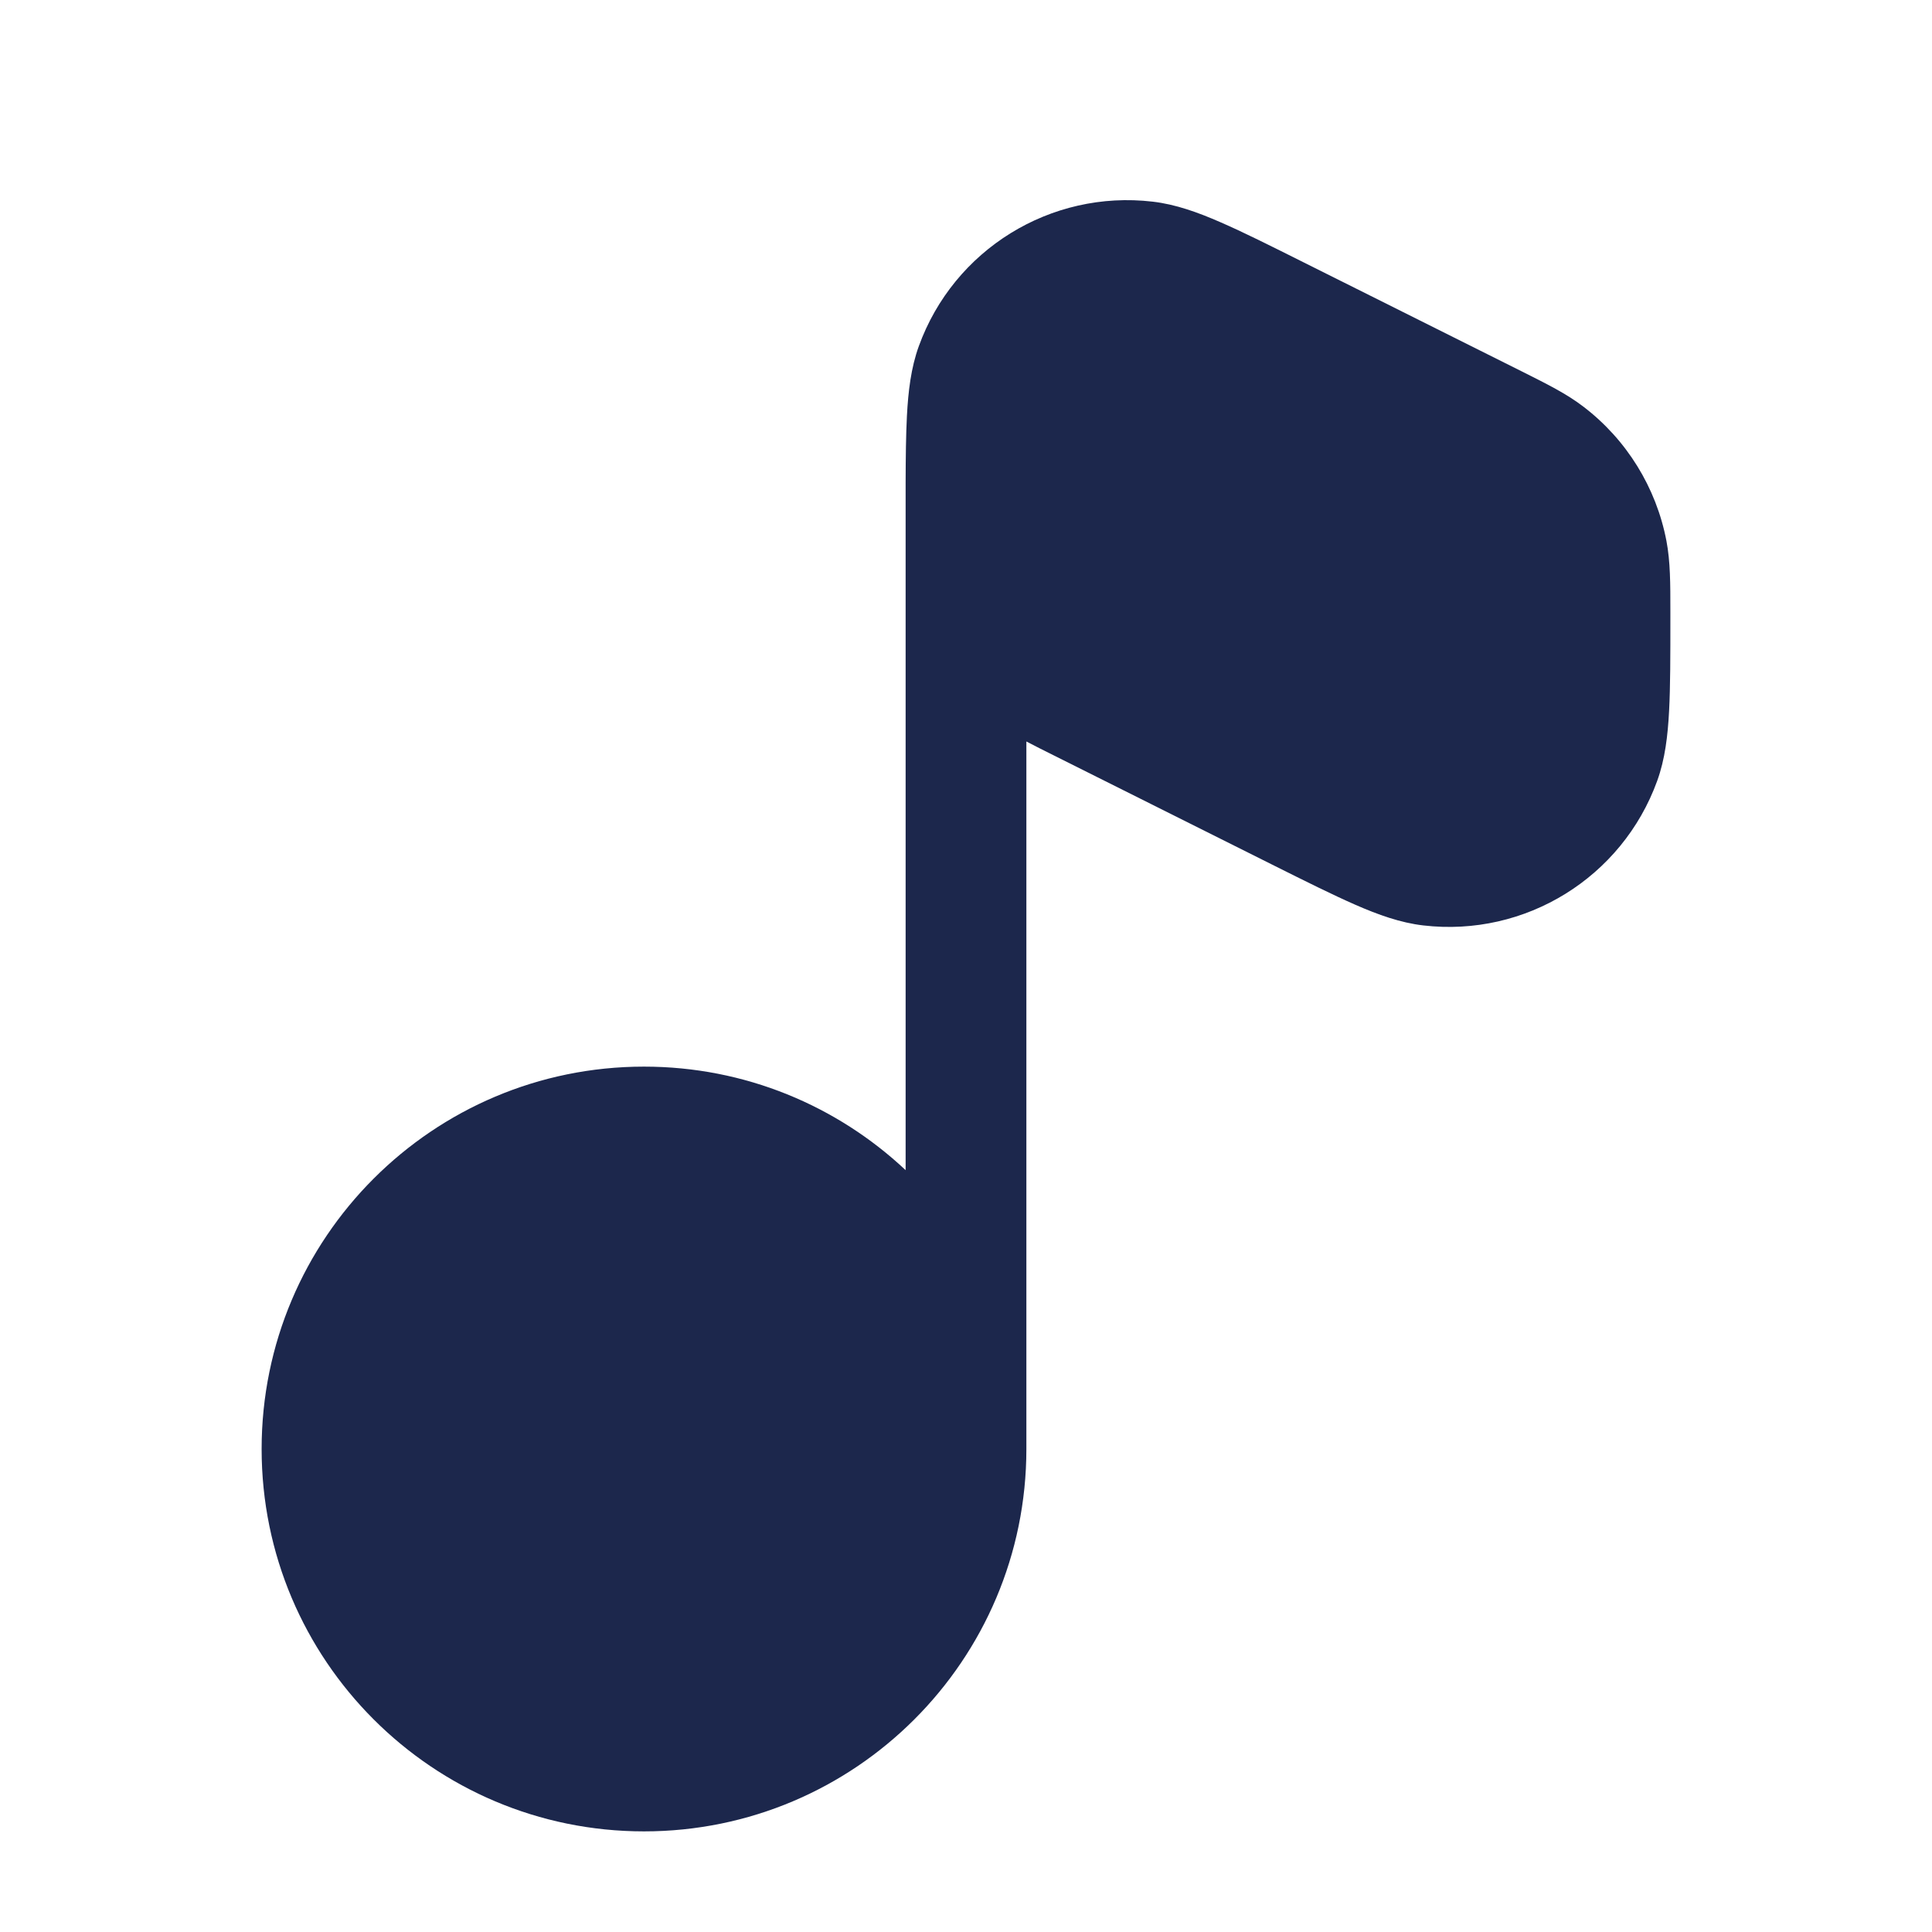
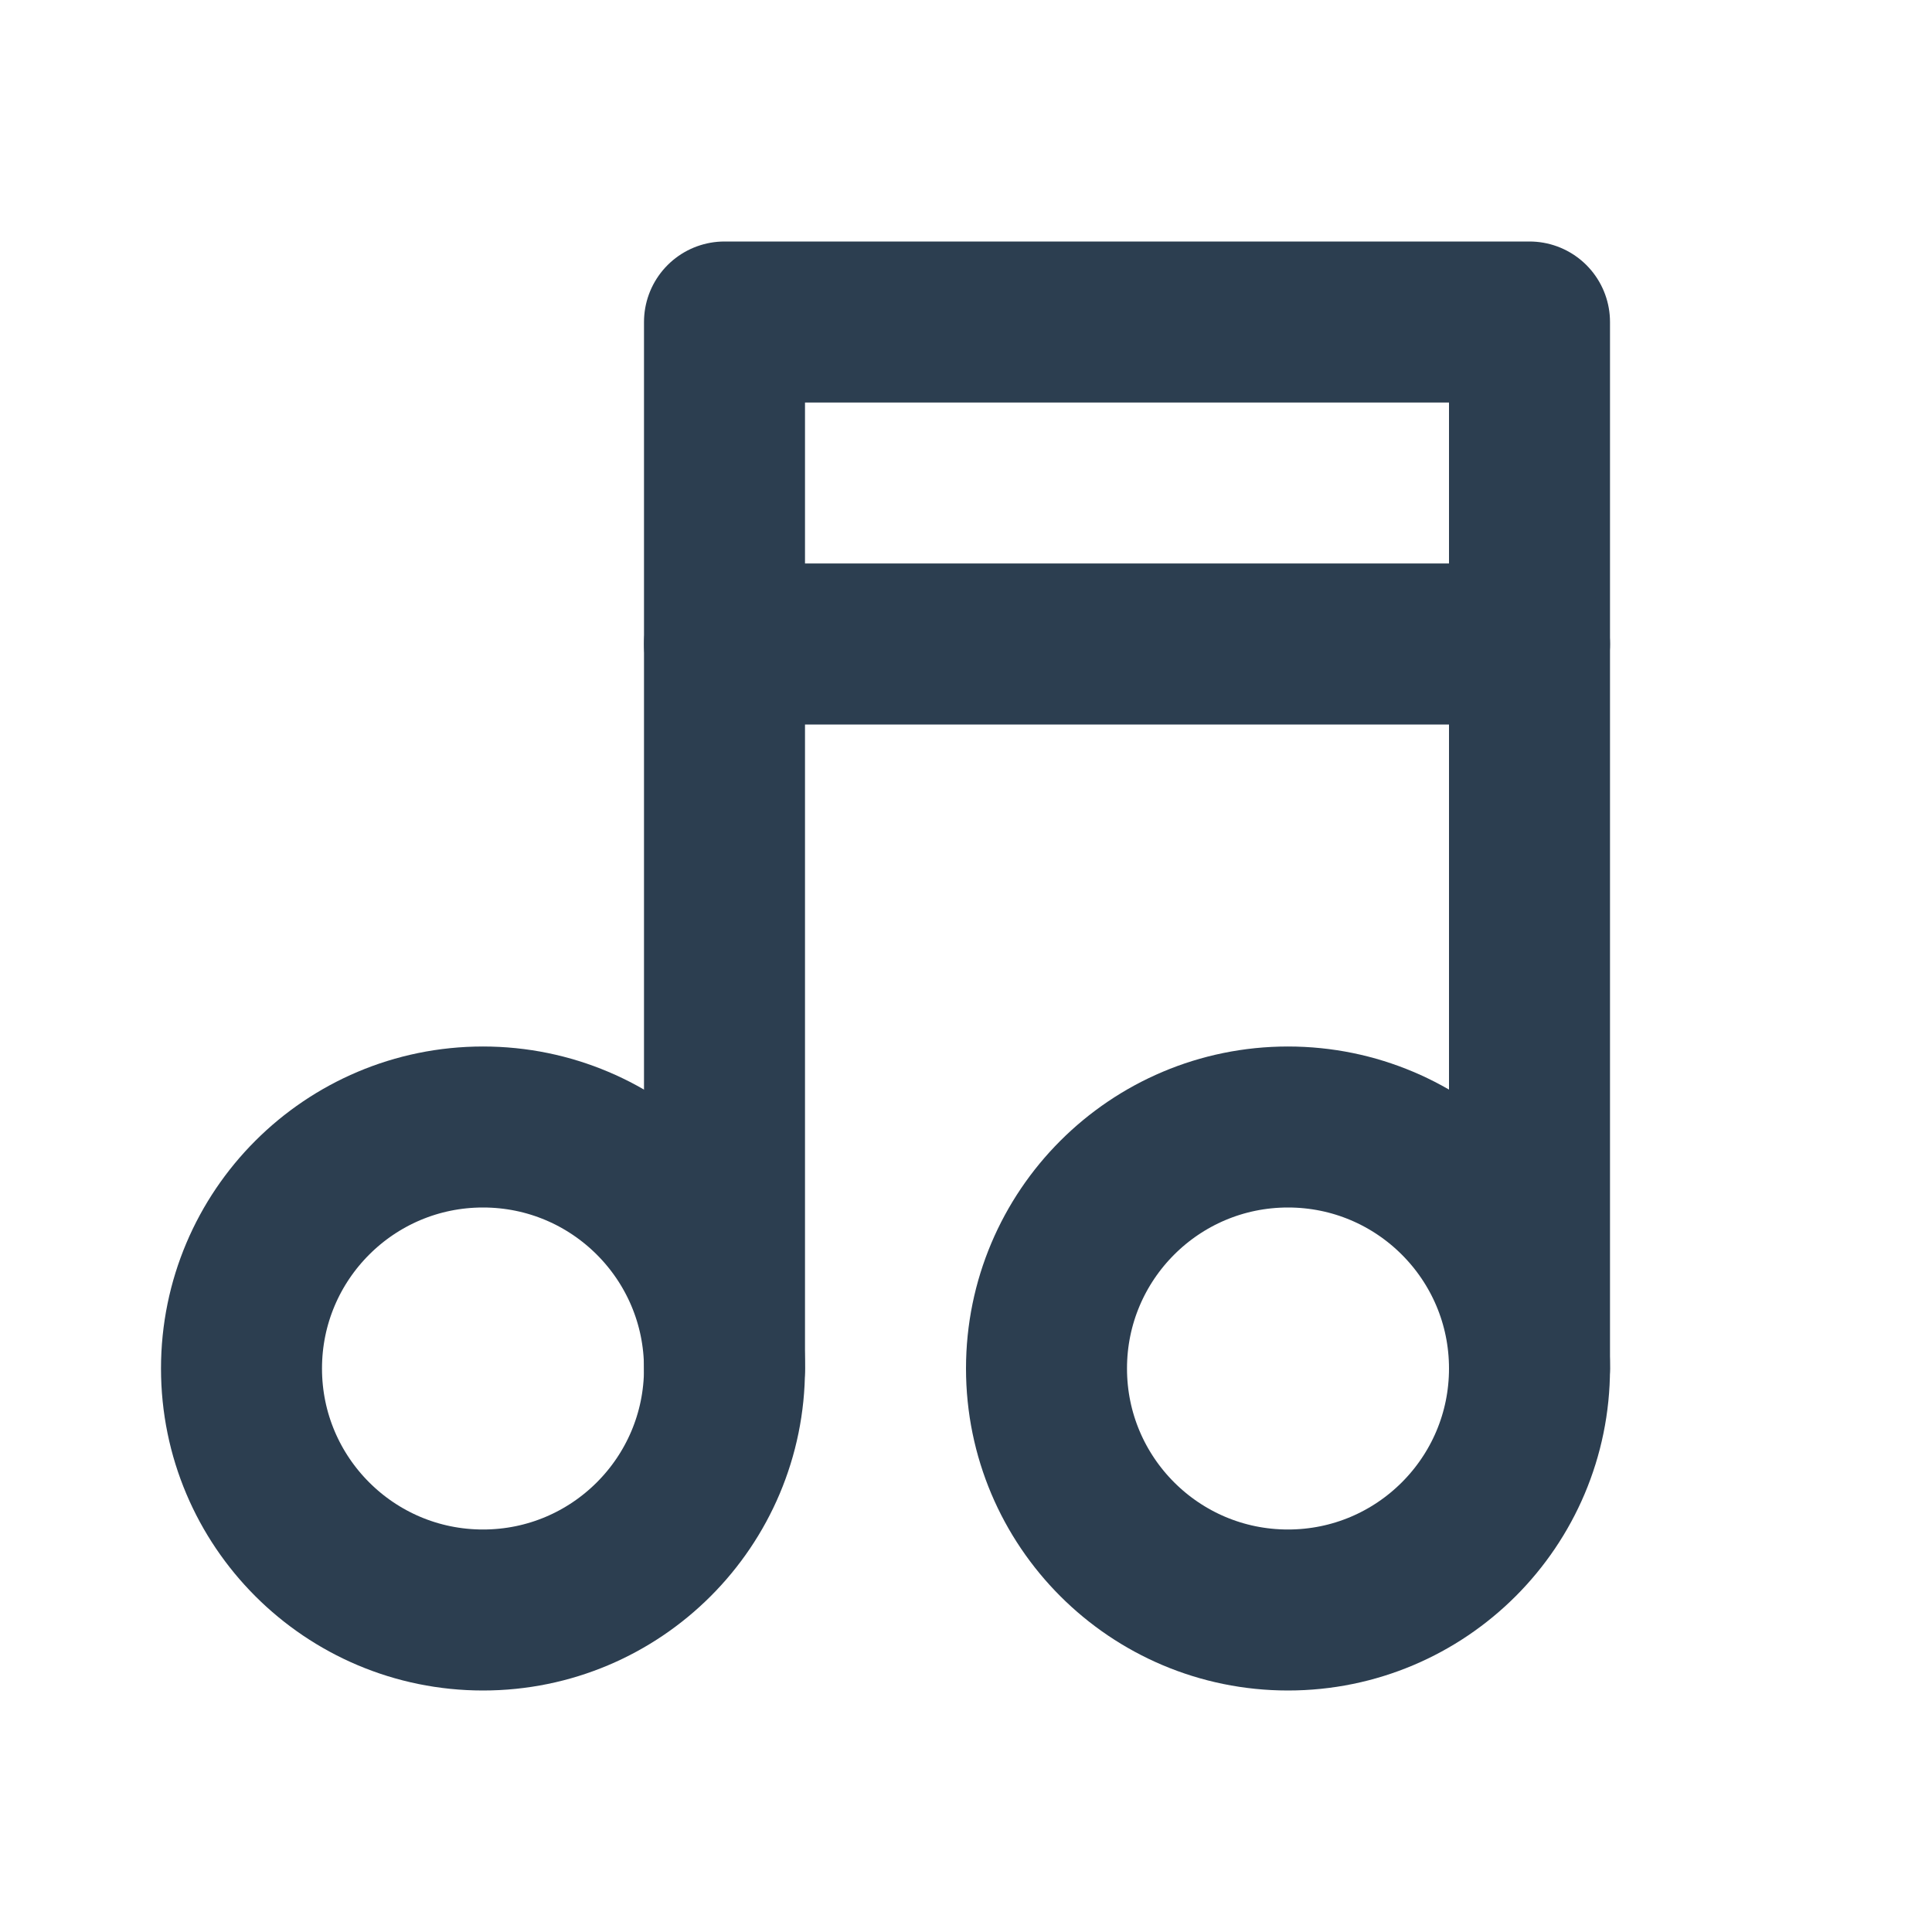
- <svg xmlns="http://www.w3.org/2000/svg" width="800px" height="800px" viewBox="0 0 24 24" fill="none">
-   <path d="M14.319 2.505C13.051 2.357 11.849 3.1 11.414 4.3C11.316 4.57 11.282 4.863 11.266 5.169C11.254 5.4 11.251 5.676 11.25 6L11.25 6.455C11.25 6.46 11.25 6.465 11.25 6.469V14.536C10.4 13.738 9.257 13.25 8 13.25C5.377 13.25 3.25 15.377 3.25 18C3.25 20.623 5.377 22.75 8 22.75C10.623 22.75 12.75 20.623 12.75 18V9.211C12.855 9.266 12.968 9.323 13.093 9.385L15.8 10.739C16.218 10.948 16.559 11.118 16.838 11.24C17.119 11.363 17.396 11.463 17.681 11.496C18.949 11.644 20.151 10.9 20.586 9.701C20.684 9.431 20.718 9.138 20.734 8.832C20.75 8.528 20.75 8.148 20.75 7.68L20.75 7.597C20.75 7.249 20.75 6.977 20.701 6.719C20.574 6.056 20.207 5.462 19.67 5.052C19.462 4.892 19.218 4.771 18.907 4.615L16.2 3.262C15.782 3.053 15.441 2.882 15.162 2.761C14.881 2.638 14.604 2.538 14.319 2.505Z" fill="#1C274C" />
+ <svg xmlns="http://www.w3.org/2000/svg" width="24" height="24" viewBox="0 0 24 24" fill="none" stroke="#2C3E50" stroke-width="2" stroke-linecap="round" stroke-linejoin="round" class="icon icon-tabler icons-tabler-outline icon-tabler-music">
+   <path stroke="none" d="M0 0h24v24H0z" fill="none" />
+   <path d="M3 17a3 3 0 1 0 6 0a3 3 0 0 0 -6 0" />
+   <path d="M13 17a3 3 0 1 0 6 0a3 3 0 0 0 -6 0" />
+   <path d="M9 17v-13h10v13" />
+   <path d="M9 8h10" />
</svg>
